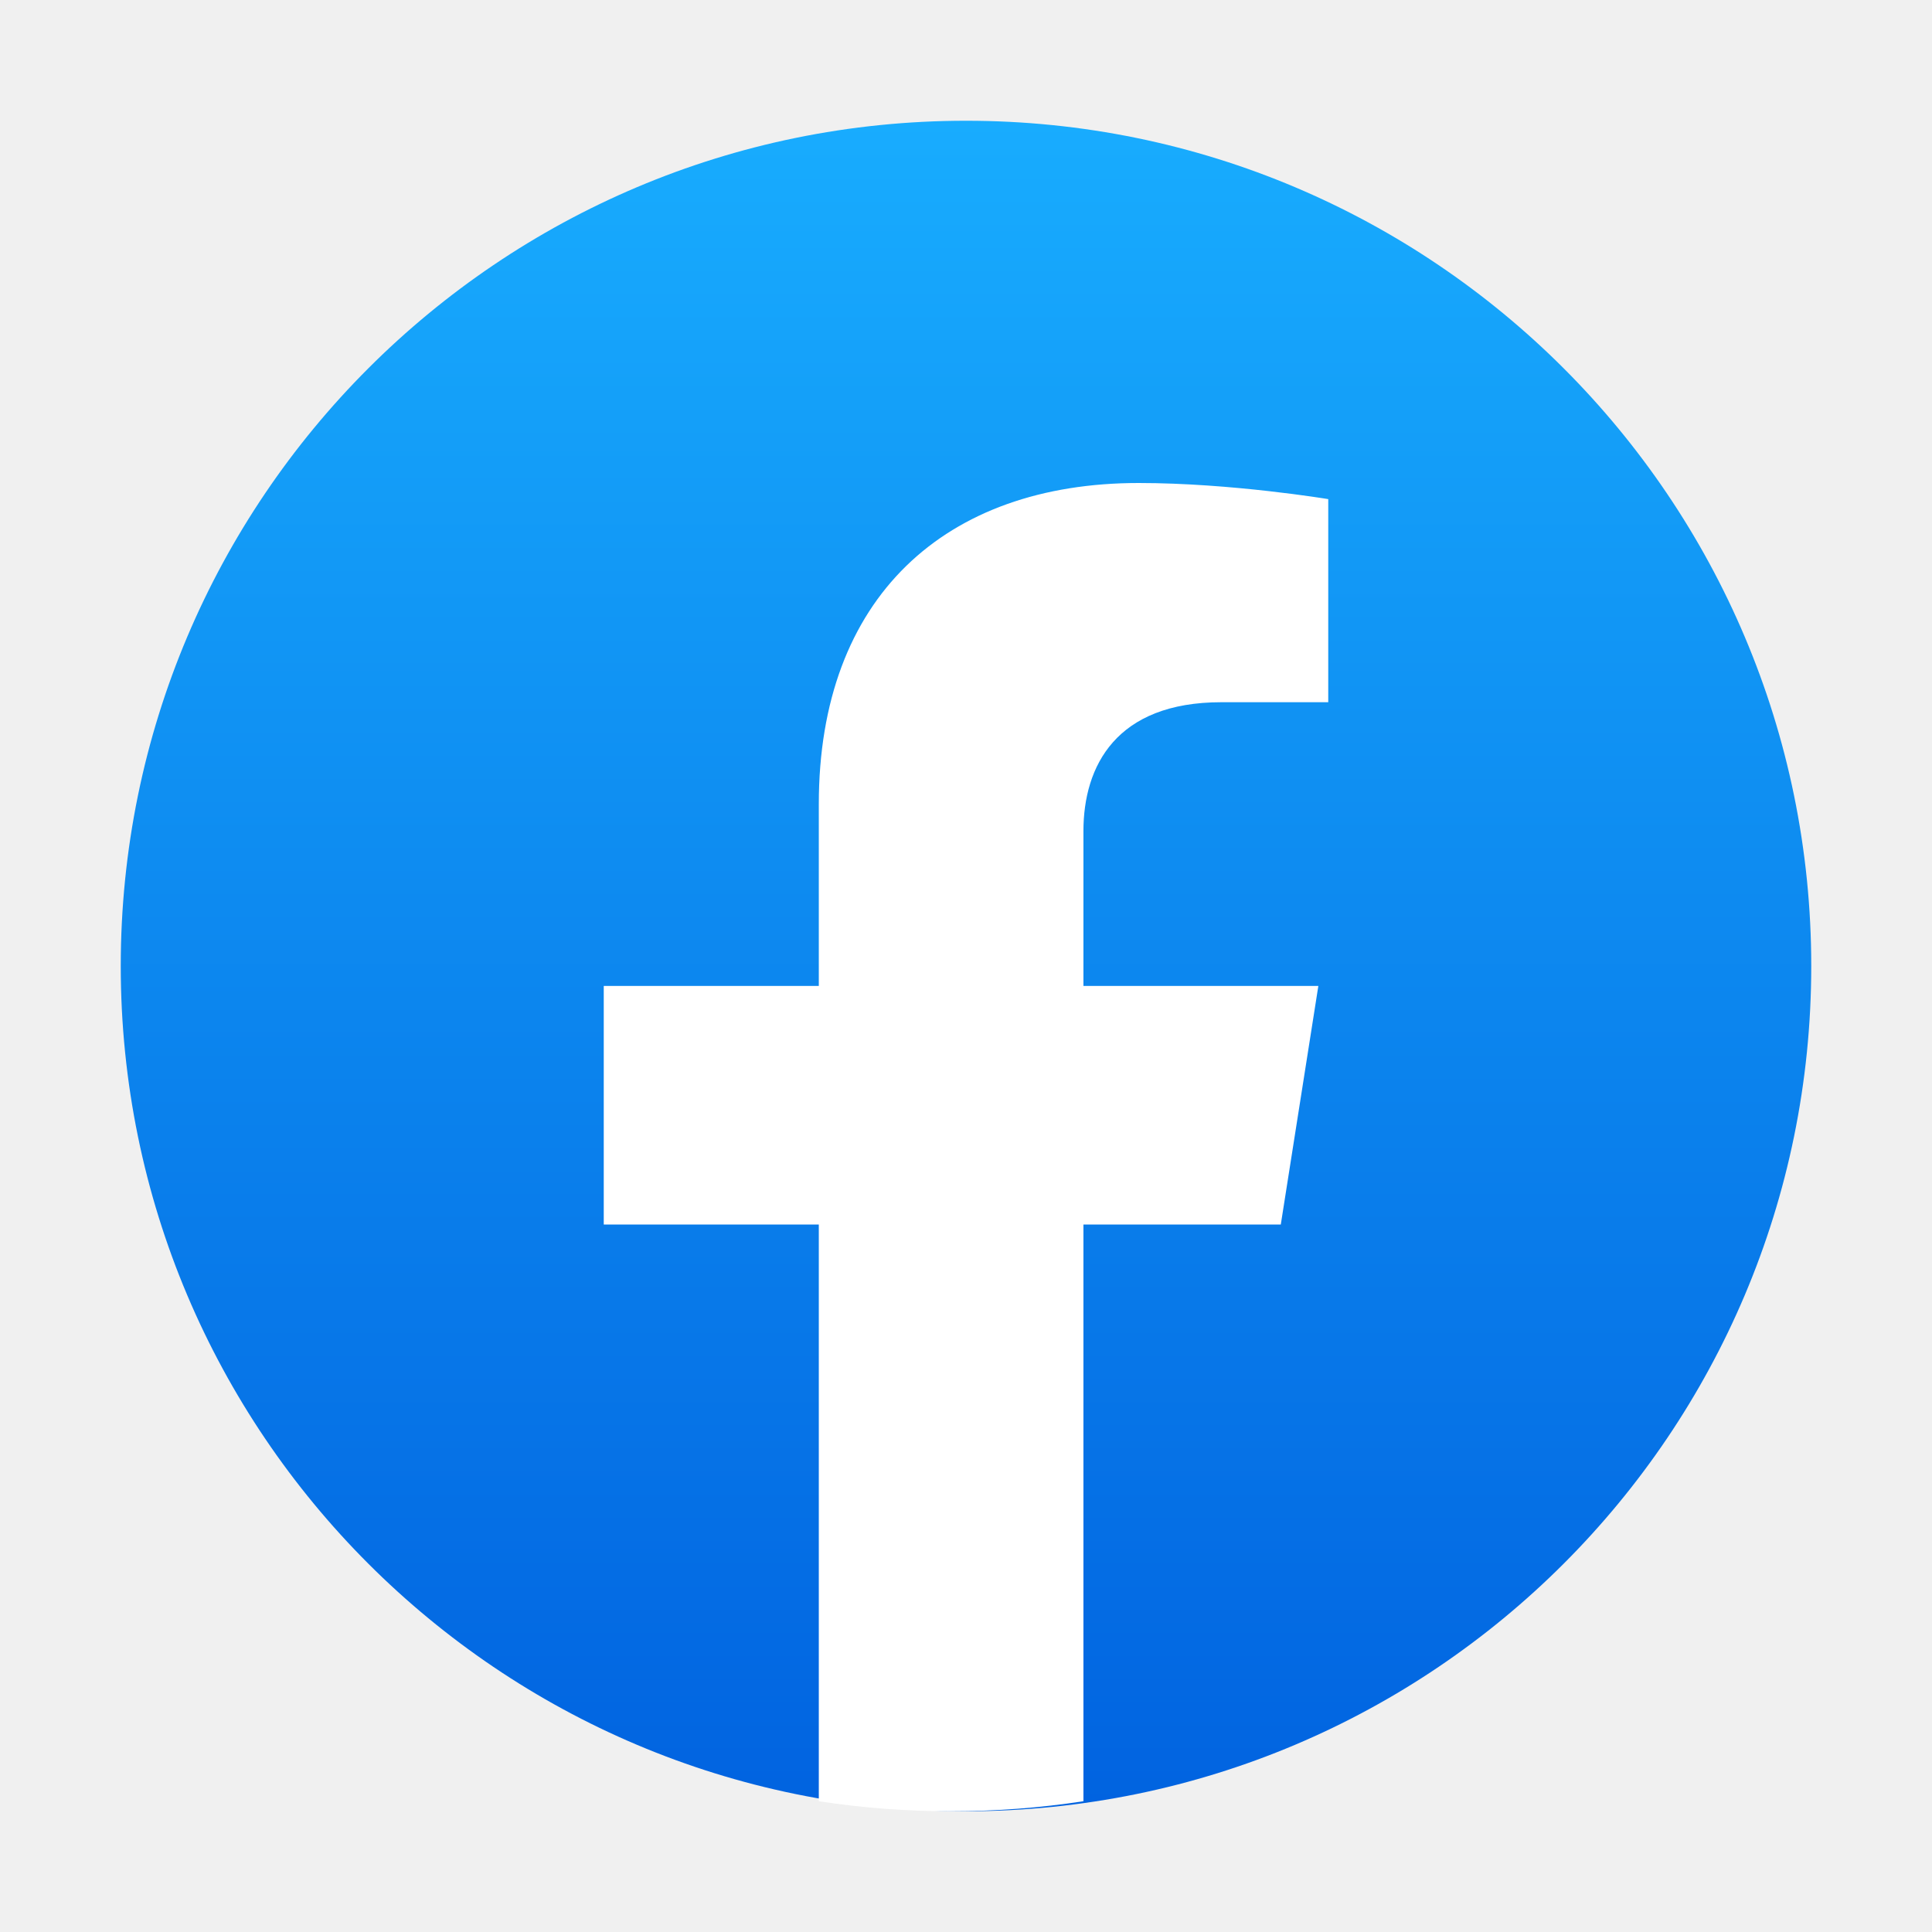
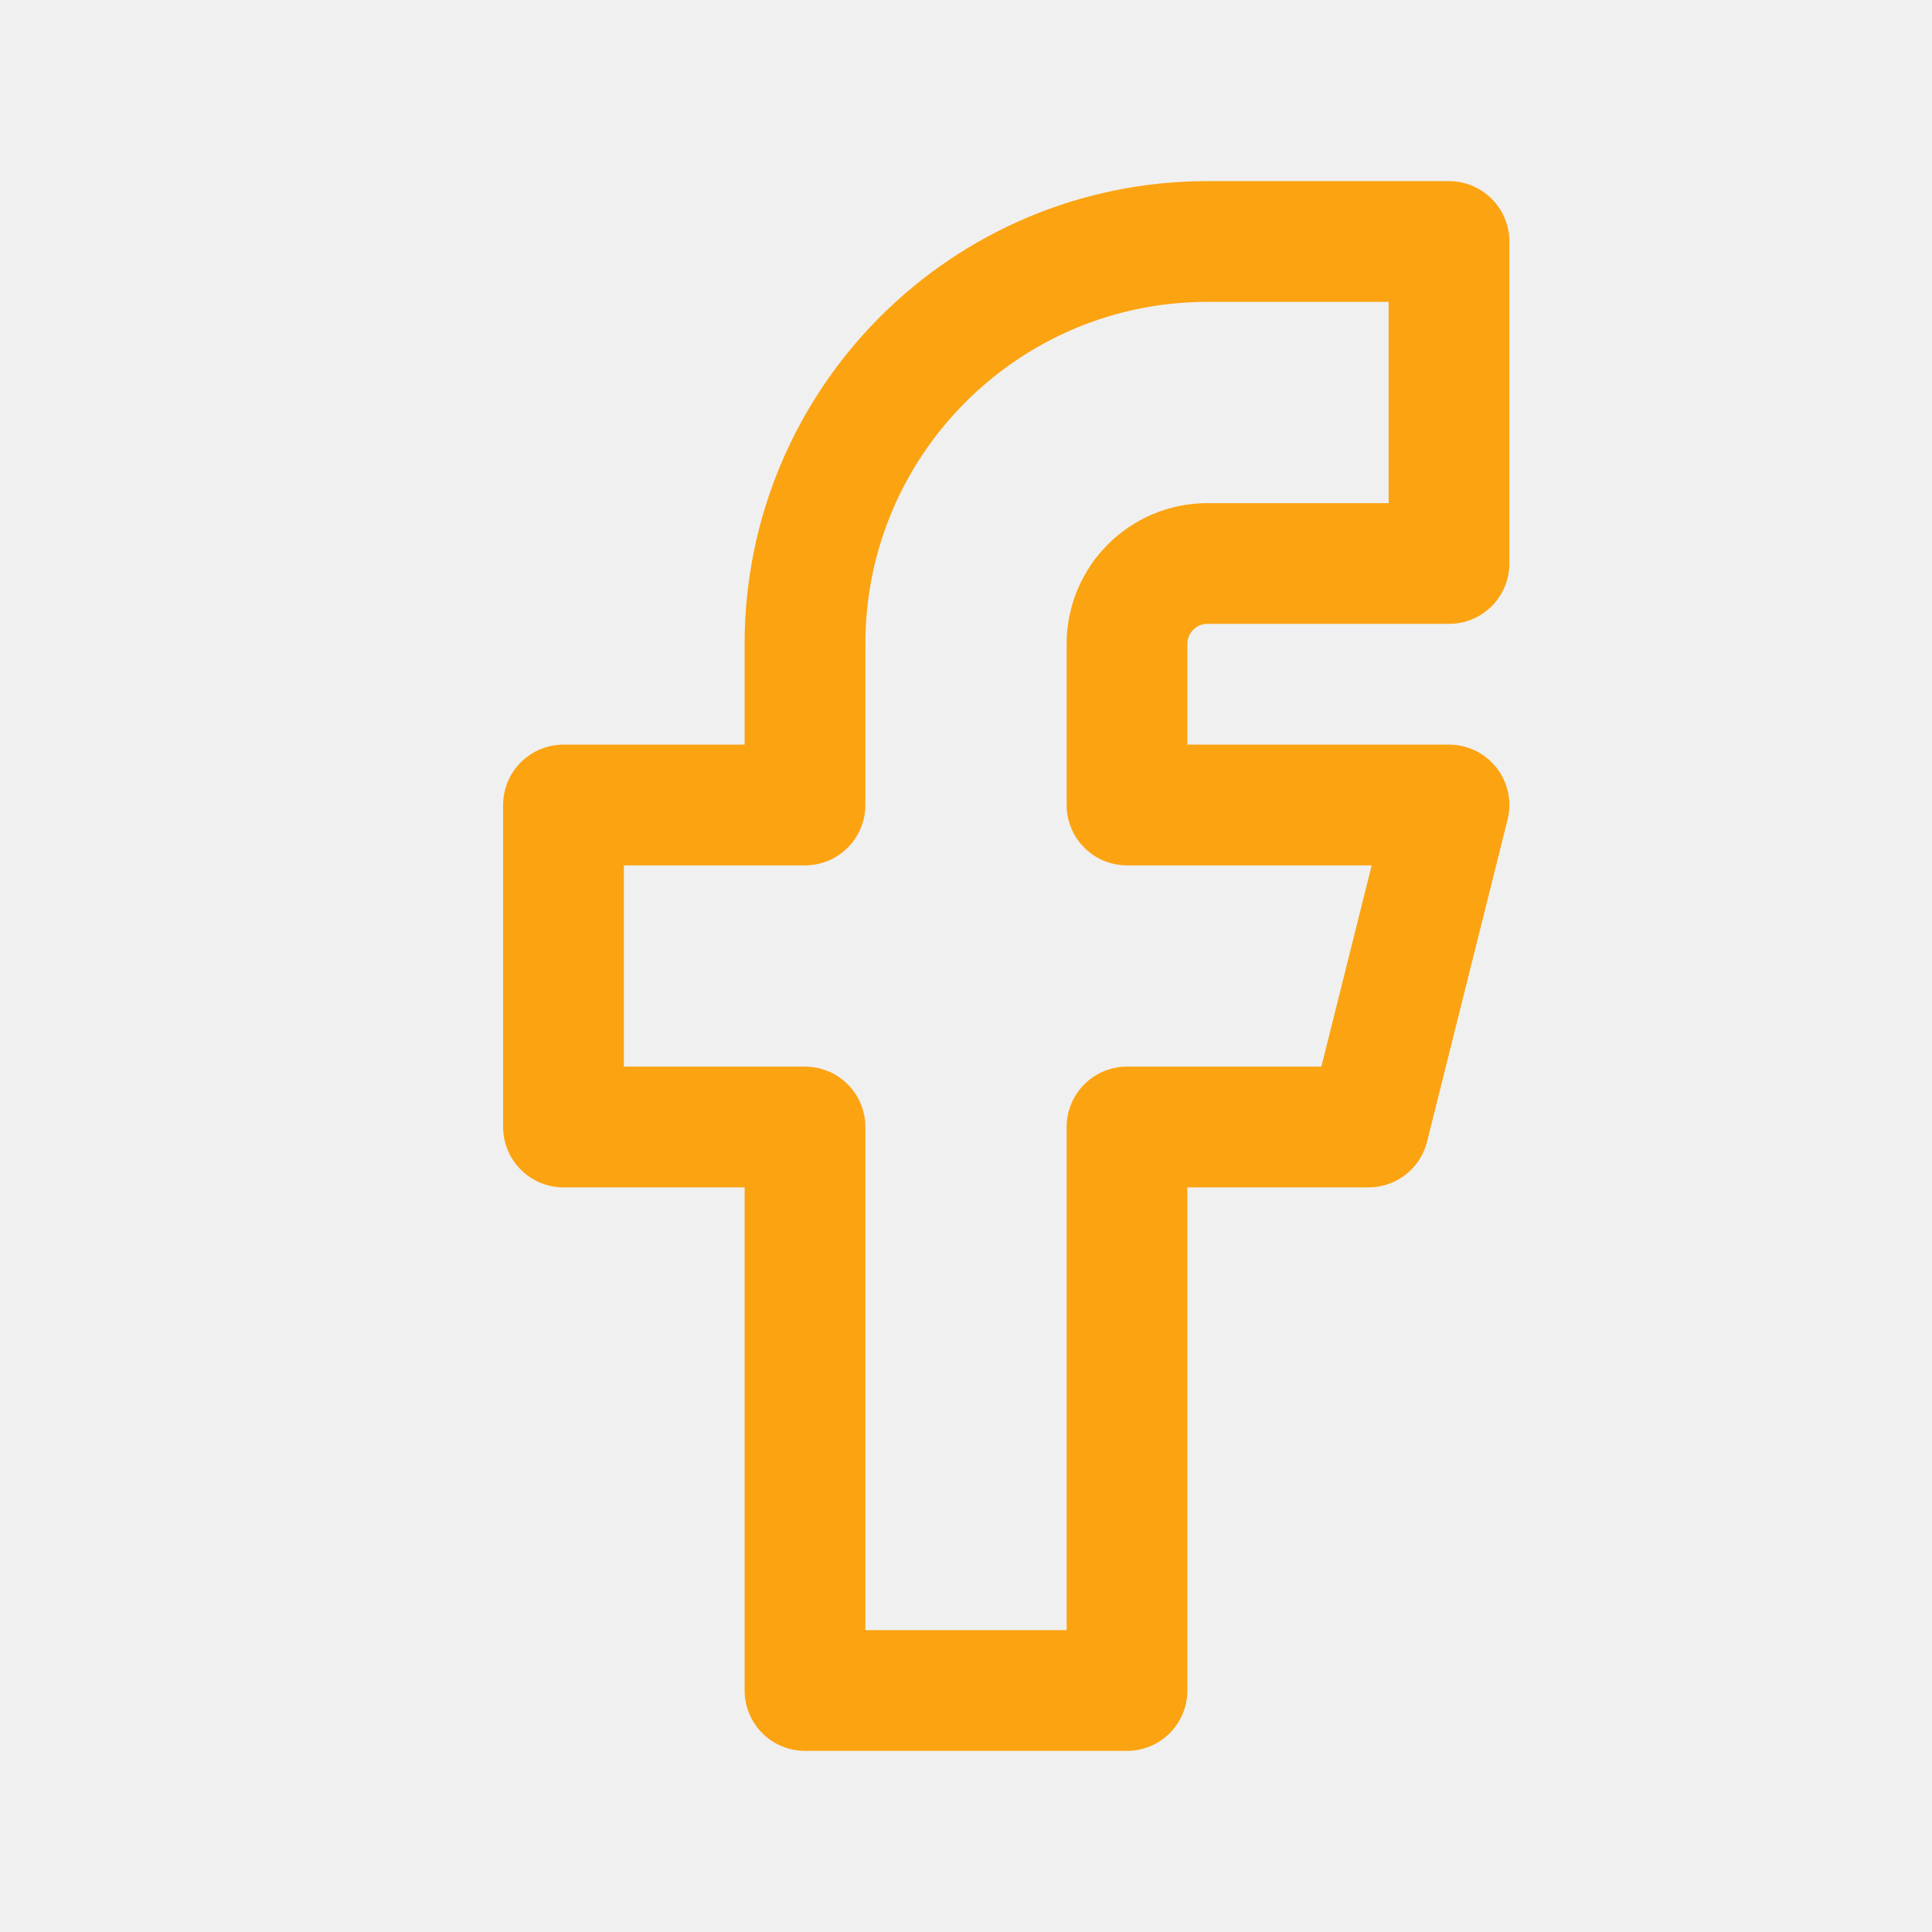
- <svg xmlns="http://www.w3.org/2000/svg" width="800px" height="800px" viewBox="0 0 32 32" fill="none">
-   <circle cx="16" cy="16" r="14" fill="url(#paint0_linear_87_7208)" />
-   <path d="M21.214 20.282L21.836 16.33H17.945V13.767C17.945 12.686 18.488 11.631 20.23 11.631H22V8.267C22 8.267 20.395 8 18.86 8C15.655 8 13.562 9.893 13.562 13.318V16.33H10V20.282H13.562V29.834C14.277 29.944 15.008 30 15.753 30C16.499 30 17.23 29.944 17.945 29.834V20.282H21.214Z" fill="white" />
-   <defs>
-     <linearGradient id="paint0_linear_87_7208" x1="16" y1="2" x2="16" y2="29.917" gradientUnits="userSpaceOnUse">
-       <stop stop-color="#18ACFE" />
-       <stop offset="1" stop-color="#0163E0" />
-     </linearGradient>
-   </defs>
+ <svg xmlns="http://www.w3.org/2000/svg" class="icon icon-tabler icon-tabler-brand-facebook" width="44" height="44" viewBox="0 0 24 24" stroke-width="1.5" stroke="#fca311" fill="none" stroke-linecap="round" stroke-linejoin="round">
+   <path stroke="none" d="M0 0h24v24H0z" fill="none" />
+   <path d="M7 10v4h3v7h4v-7h3l1 -4h-4v-2a1 1 0 0 1 1 -1h3v-4h-3a5 5 0 0 0 -5 5v2h-3" />
</svg>
